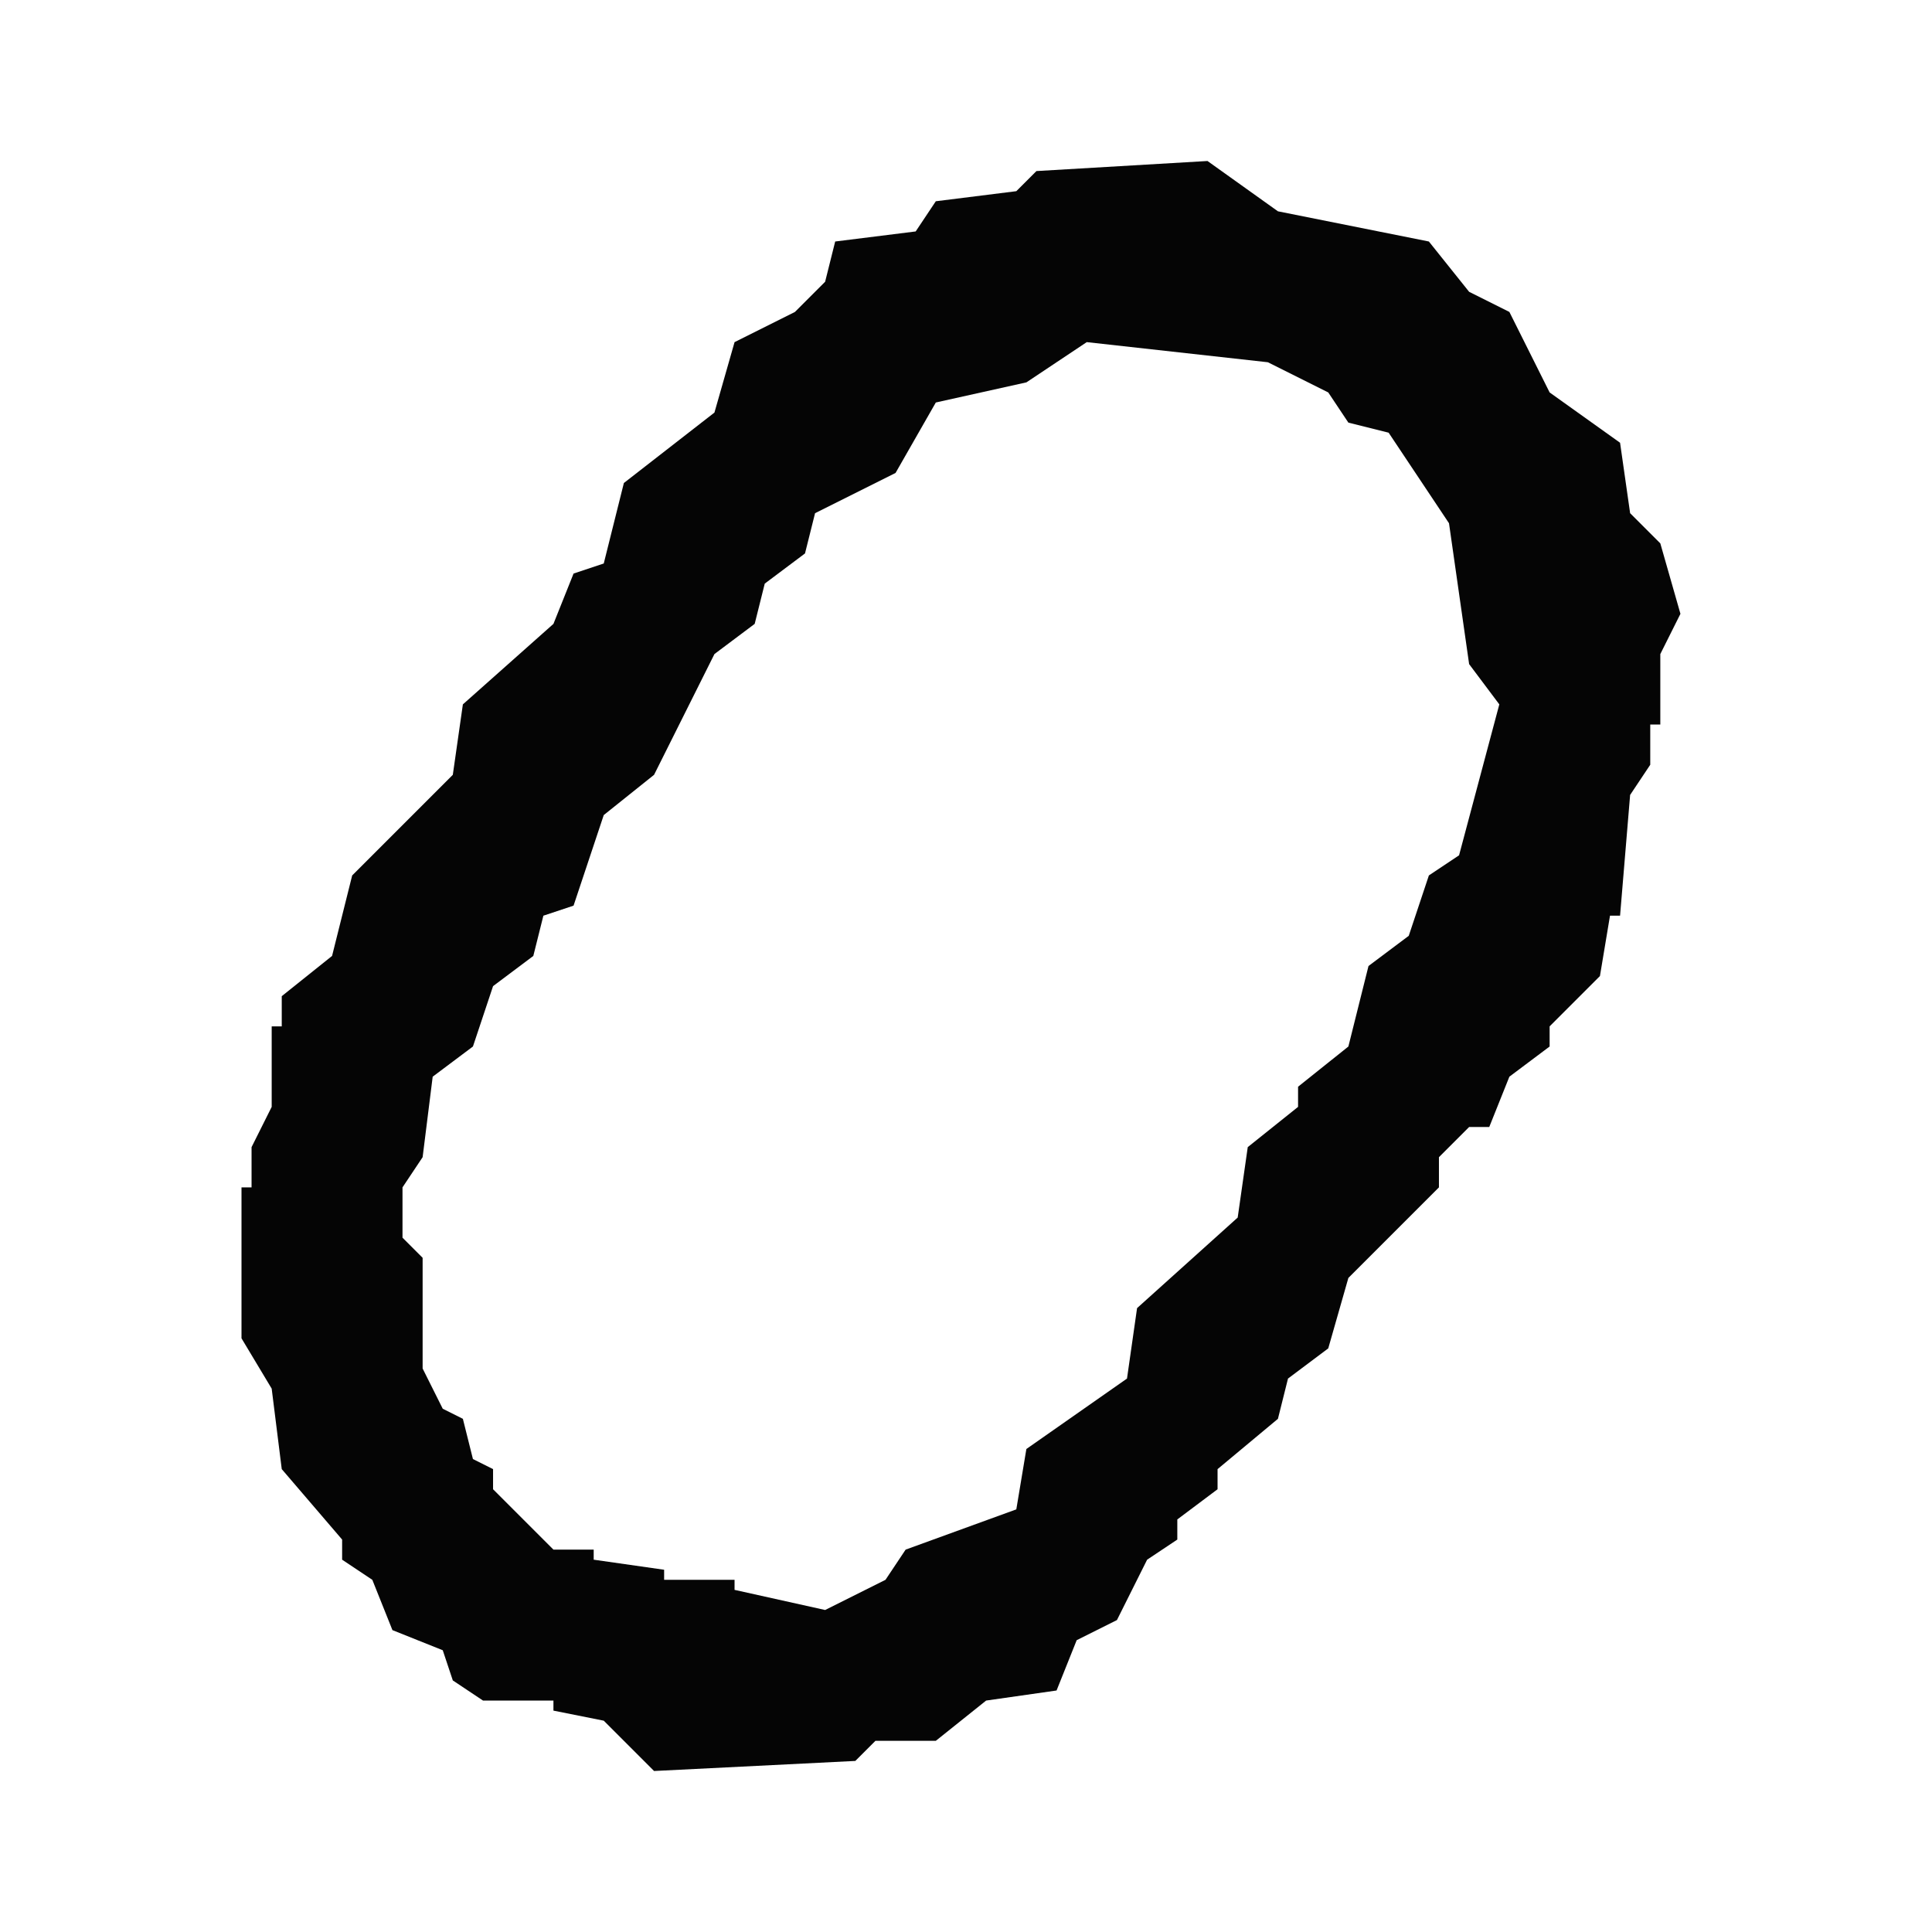
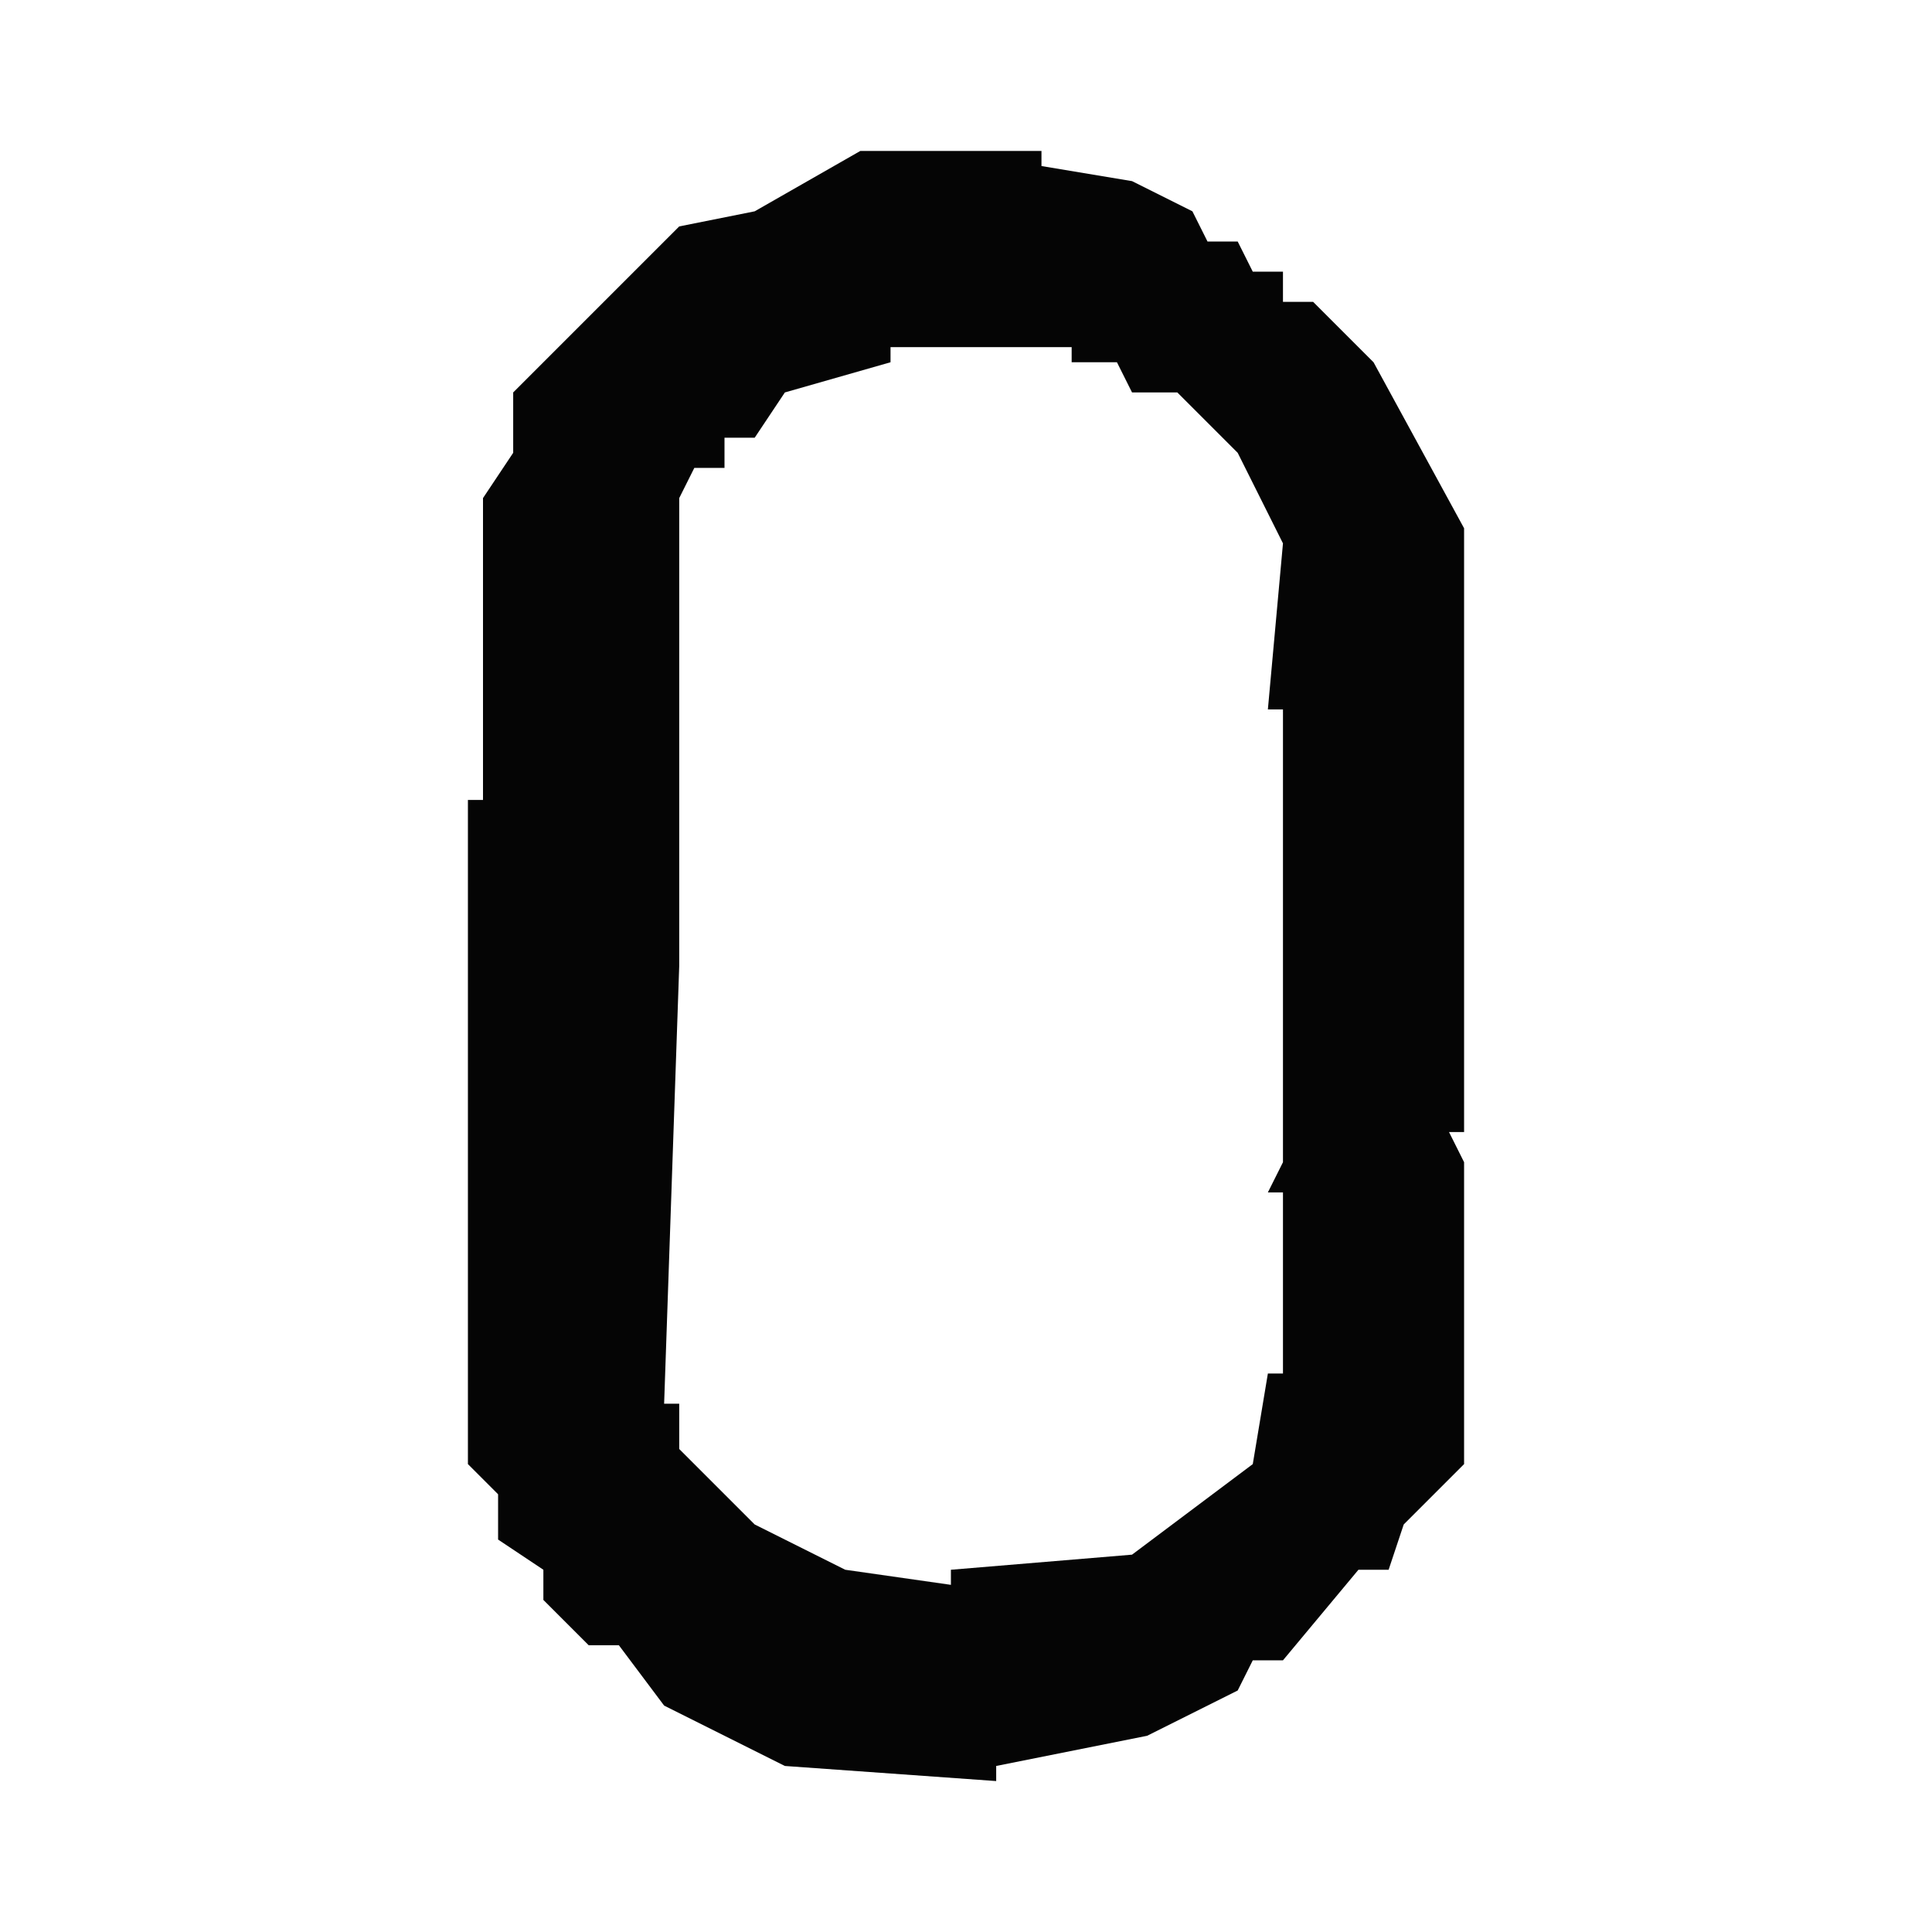
<svg xmlns="http://www.w3.org/2000/svg" viewBox="0 0 192 192">
-   <path fill="#050505" fill-rule="evenodd" d="M129,110 L129,108 L134,104 L136,96 L140,93 L142,87 L145,85 L149,70 L146,66 L144,52 L138,43 L134,42 L132,39 L126,36 L108,34 L102,38 L93,40 L89,47 L81,51 L80,55 L76,58 L75,62 L71,65 L65,77 L60,81 L57,90 L54,91 L53,95 L49,98 L47,104 L43,107 L42,115 L40,118 L40,123 L42,125 L42,136 L44,140 L46,141 L47,145 L49,146 L49,148 L55,154 L59,154 L59,155 L66,156 L66,157 L73,157 L73,158 L82,160 L88,157 L90,154 L101,150 L102,144 L112,137 L113,130 L123,121 L124,114Z M162,51 L165,54 L167,61 L165,65 L165,72 L164,72 L164,76 L162,79 L161,91 L160,91 L159,97 L154,102 L154,104 L150,107 L148,112 L146,112 L143,115 L143,118 L134,127 L132,134 L128,137 L127,141 L121,146 L121,148 L117,151 L117,153 L114,155 L111,161 L107,163 L105,168 L98,169 L93,173 L87,173 L85,175 L65,176 L60,171 L55,170 L55,169 L48,169 L45,167 L44,164 L39,162 L37,157 L34,155 L34,153 L28,146 L27,138 L24,133 L24,118 L25,118 L25,114 L27,110 L27,102 L28,102 L28,99 L33,95 L35,87 L45,77 L46,70 L55,62 L57,57 L60,56 L62,48 L71,41 L73,34 L79,31 L82,28 L83,24 L91,23 L93,20 L101,19 L103,17 L120,16 L127,21 L142,24 L146,29 L150,31 L154,39 L161,44Z" />
+   <path fill="#050505" fill-rule="evenodd" d="M136.5,36 L145.5,52.5 L145.5,112.5 L144,112.5 L145.5,115.5 L145.5,145.5 L139.5,151.5 L138,156 L135,156 L127.5,165 L124.5,165 L123,168 L114,172.5 L99,175.5 L99,177 L78,175.5 L66,169.5 L61.5,163.5 L58.5,163.5 L54,159 L54,156 L49.5,153 L49.5,148.5 L46.5,145.5 L46.5,79.5 L48,79.5 L48,49.5 L51,45 L51,39 L67.5,22.5 L75,21 L85.5,15 L103.5,15 L103.5,16.5 L112.5,18 L118.5,21 L120,24 L123,24 L124.5,27 L127.5,27 L127.5,30 L130.5,30Z M67.5,96 L66,139.5 L67.5,139.5 L67.5,144 L75,151.5 L84,156 L94.5,157.5 L94.5,156 L112.5,154.5 L124.5,145.5 L126,136.5 L127.5,136.5 L127.5,118.5 L126,118.5 L127.5,115.5 L127.5,70.5 L126,70.5 L127.5,54 L123,45 L117,39 L112.5,39 L111,36 L106.5,36 L106.5,34.5 L88.5,34.5 L88.5,36 L78,39 L75,43.5 L72,43.5 L72,46.5 L69,46.5 L67.5,49.5Z" />
</svg>
